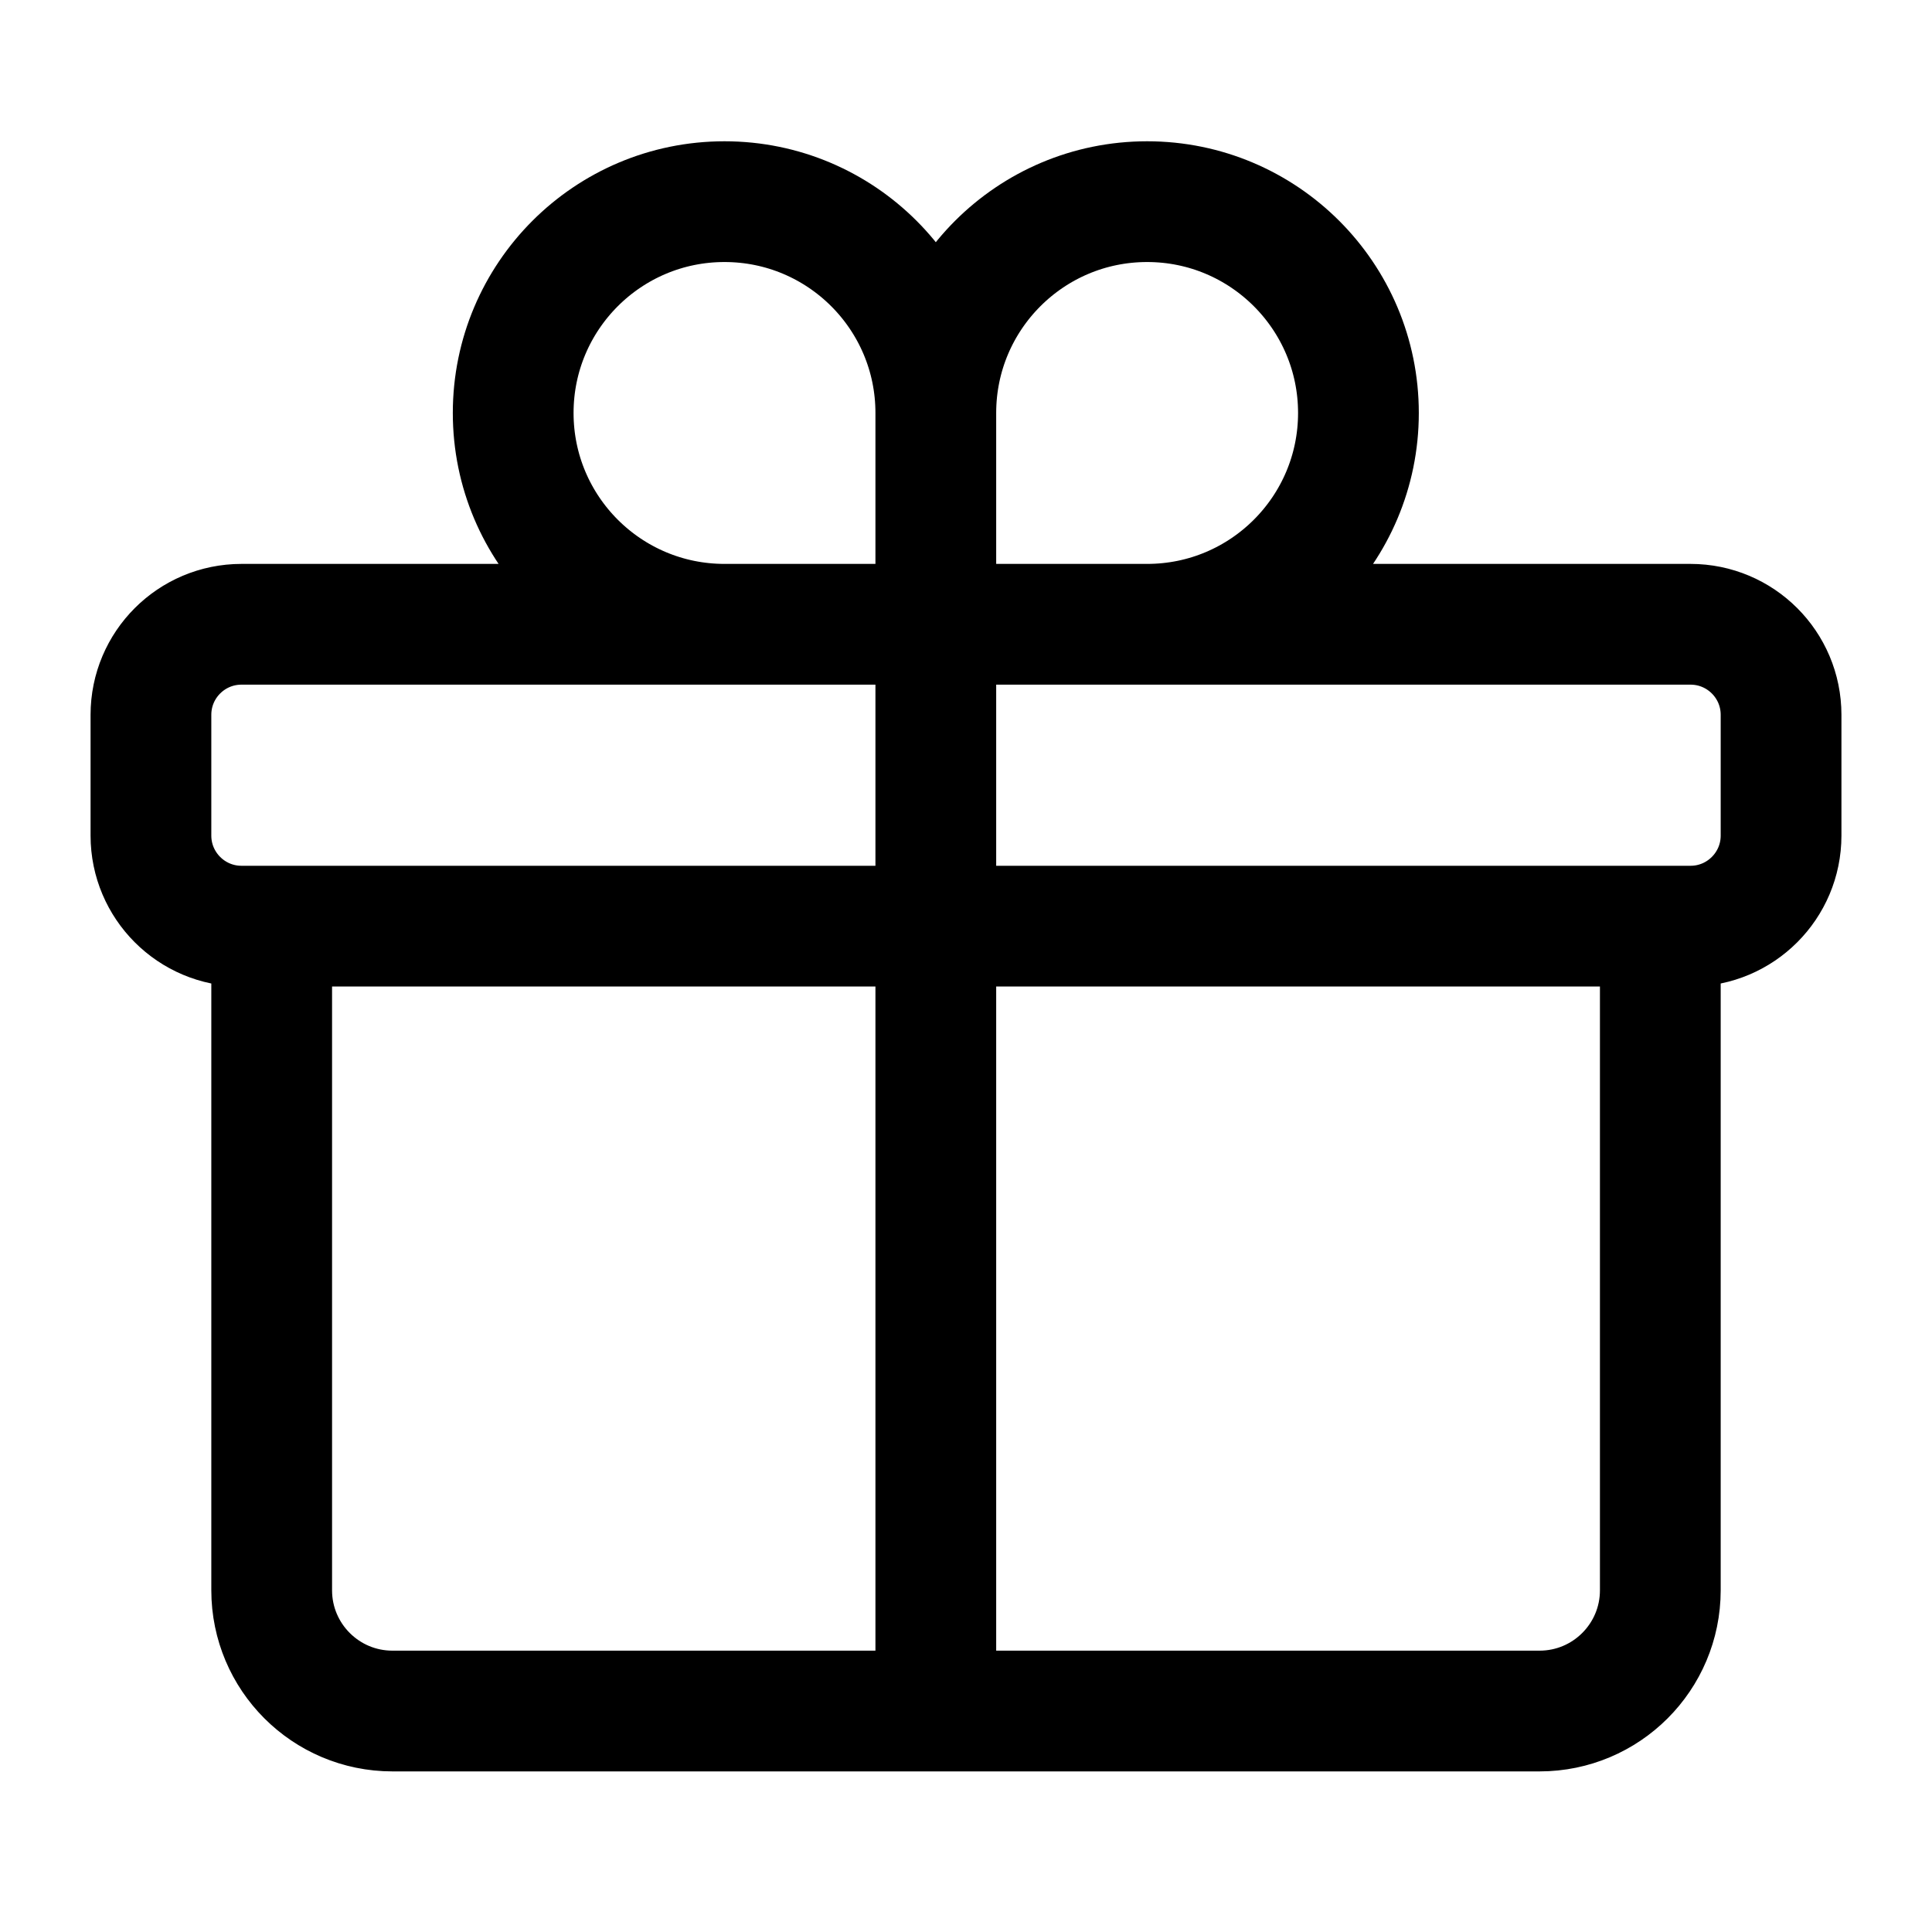
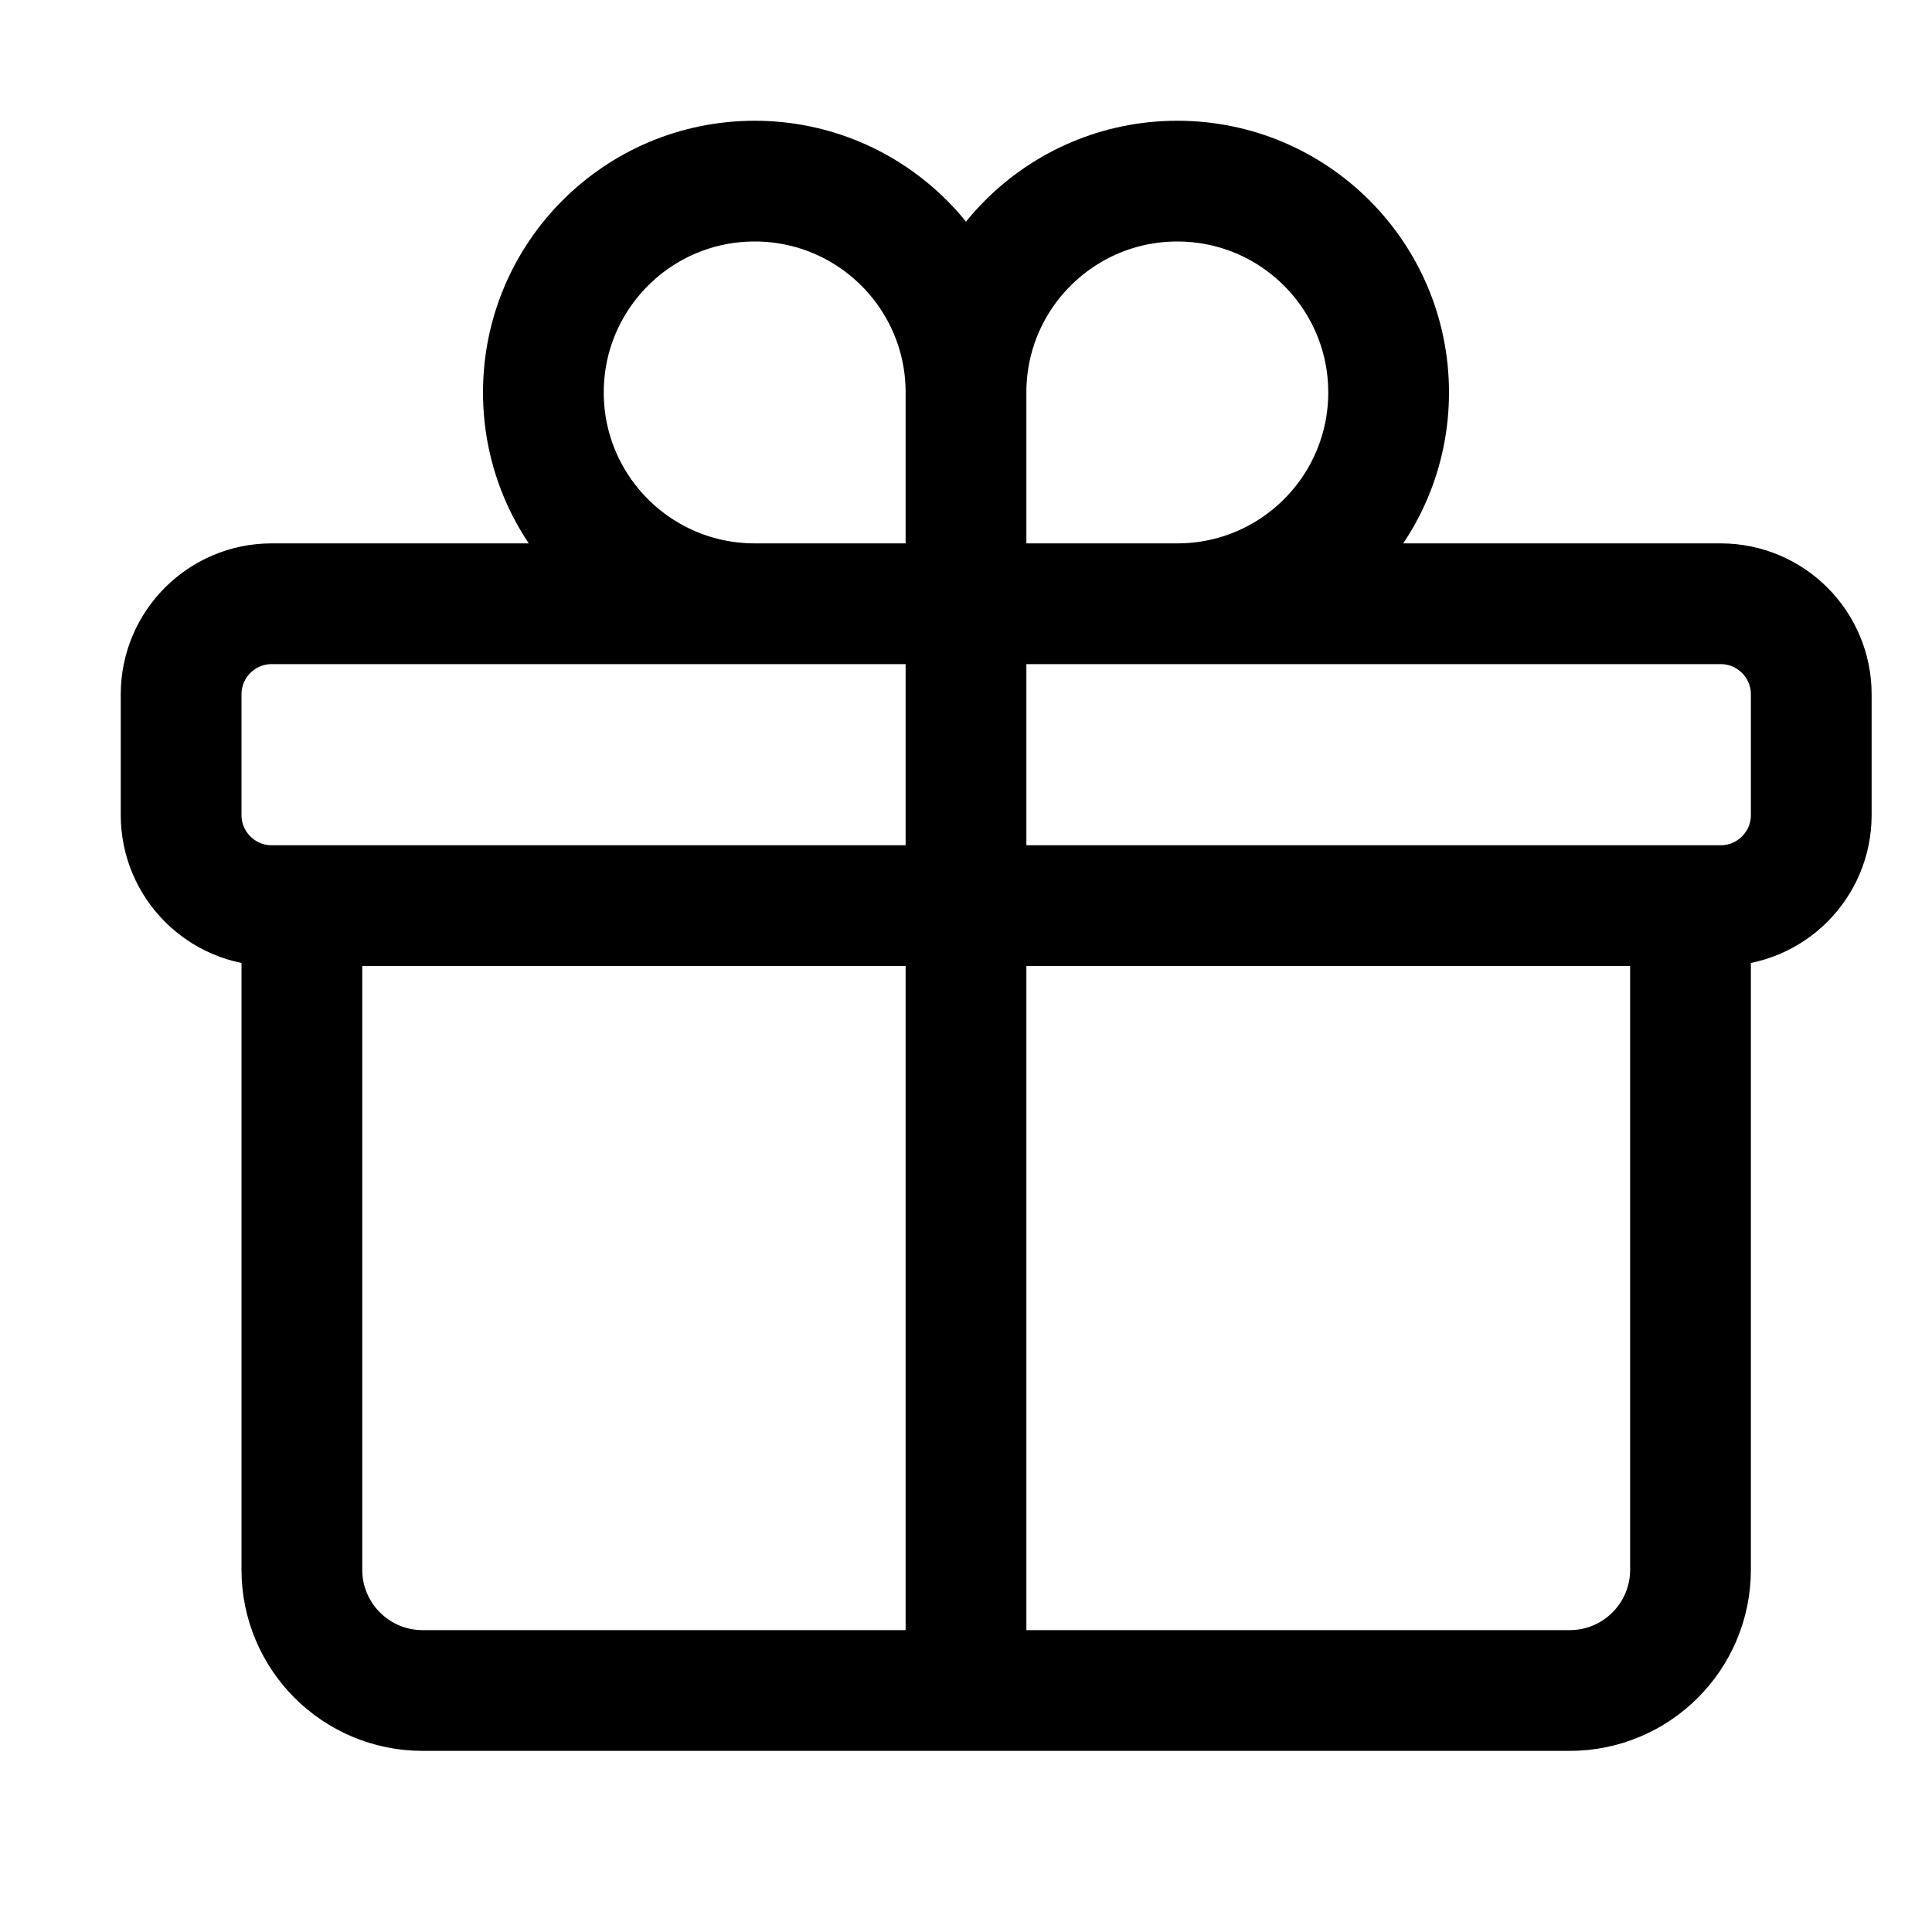
<svg xmlns="http://www.w3.org/2000/svg" fill="none" viewBox="0 0 24 24" stroke-width="1.5" stroke="currentColor" aria-hidden="true" data-slot="icon">
-   <path stroke-linecap="round" stroke-linejoin="round" d="M20.625 11.505v8.25a1.5 1.5 0 0 1-1.5 1.5H4.875a1.5 1.5 0 0 1-1.5-1.5v-8.25m8.25-6.375A2.625 2.625 0 1 0 9 7.755h2.625m0-2.625v2.625m0-2.625a2.625 2.625 0 1 1 2.625 2.625h-2.625m0 0v13.5M3 11.505h18c.621 0 1.125-.504 1.125-1.125v-1.5c0-.622-.504-1.125-1.125-1.125H3c-.621 0-1.125.503-1.125 1.125v1.5c0 .621.504 1.125 1.125 1.125Z" />
+   <path stroke-linecap="round" stroke-linejoin="round" d="M21 11.25v8.25a1.5 1.5 0 0 1-1.5 1.5H5.25a1.5 1.5 0 0 1-1.5-1.5v-8.25M12 4.875A2.625 2.625 0 1 0 9.375 7.5H12m0-2.625V7.5m0-2.625A2.625 2.625 0 1 1 14.625 7.5H12m0 0V21m-8.625-9.75h18c.621 0 1.125-.504 1.125-1.125v-1.5c0-.621-.504-1.125-1.125-1.125h-18c-.621 0-1.125.504-1.125 1.125v1.5c0 .621.504 1.125 1.125 1.125Z" />
</svg>
